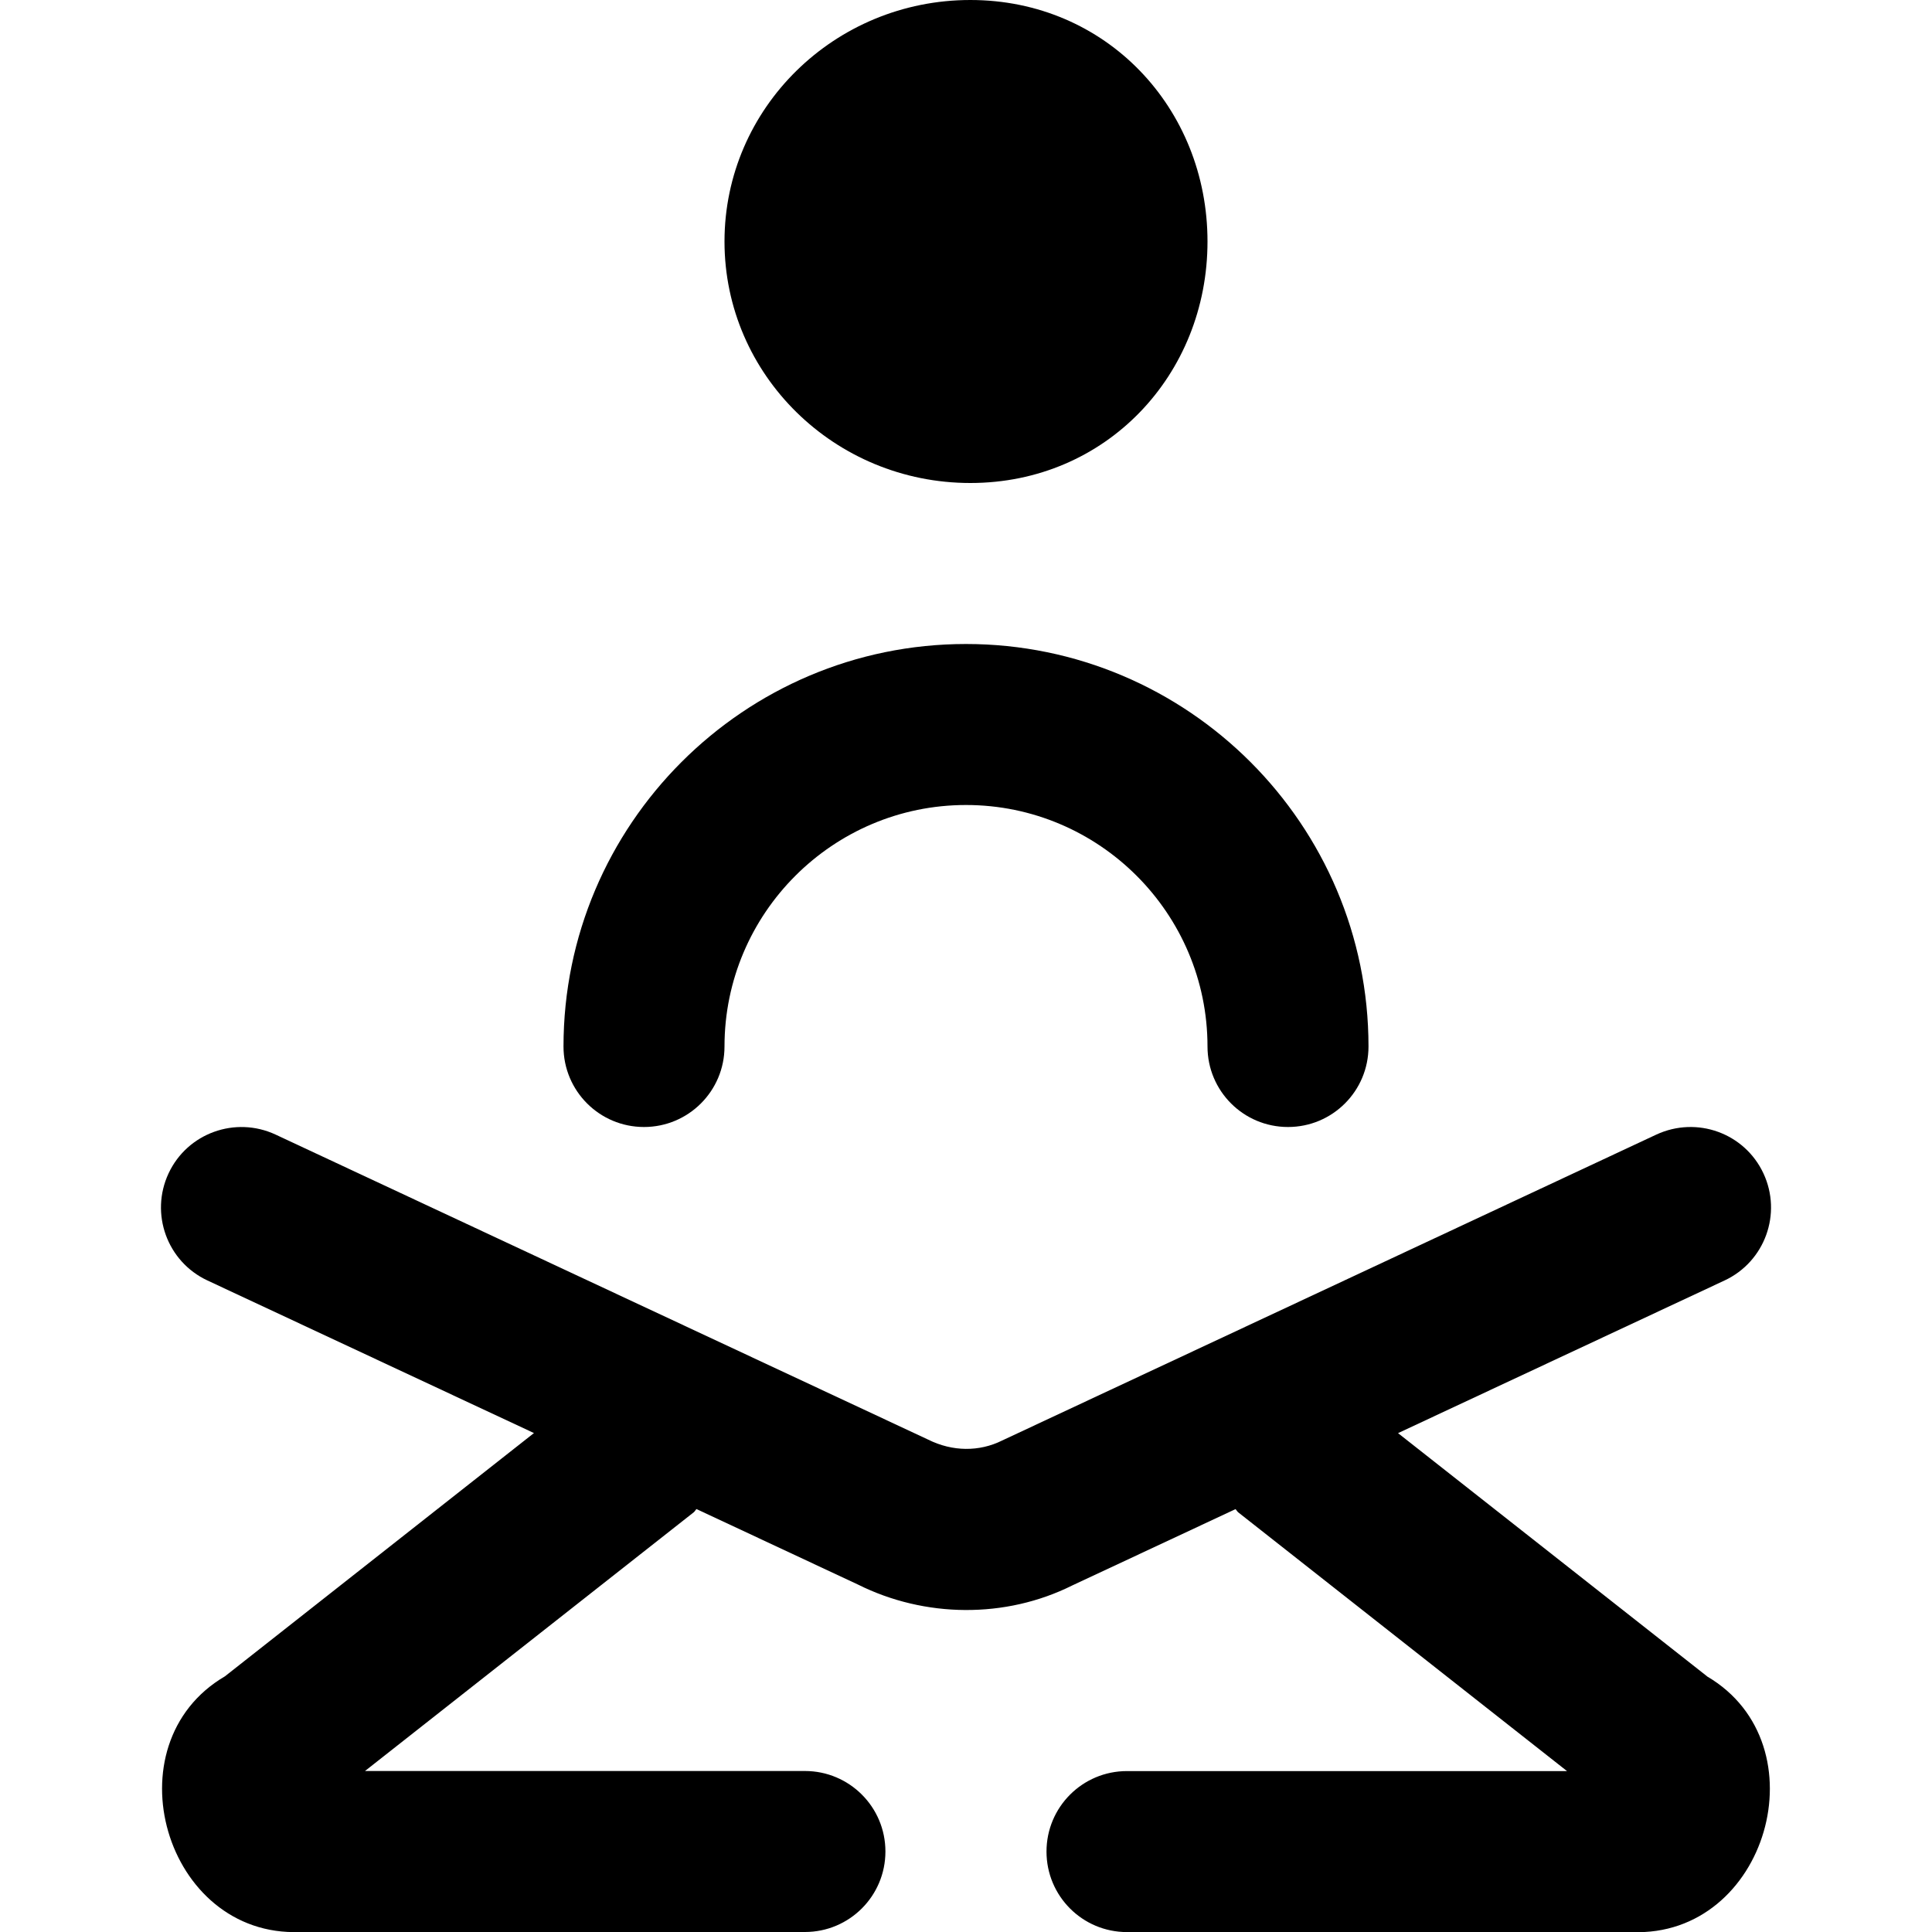
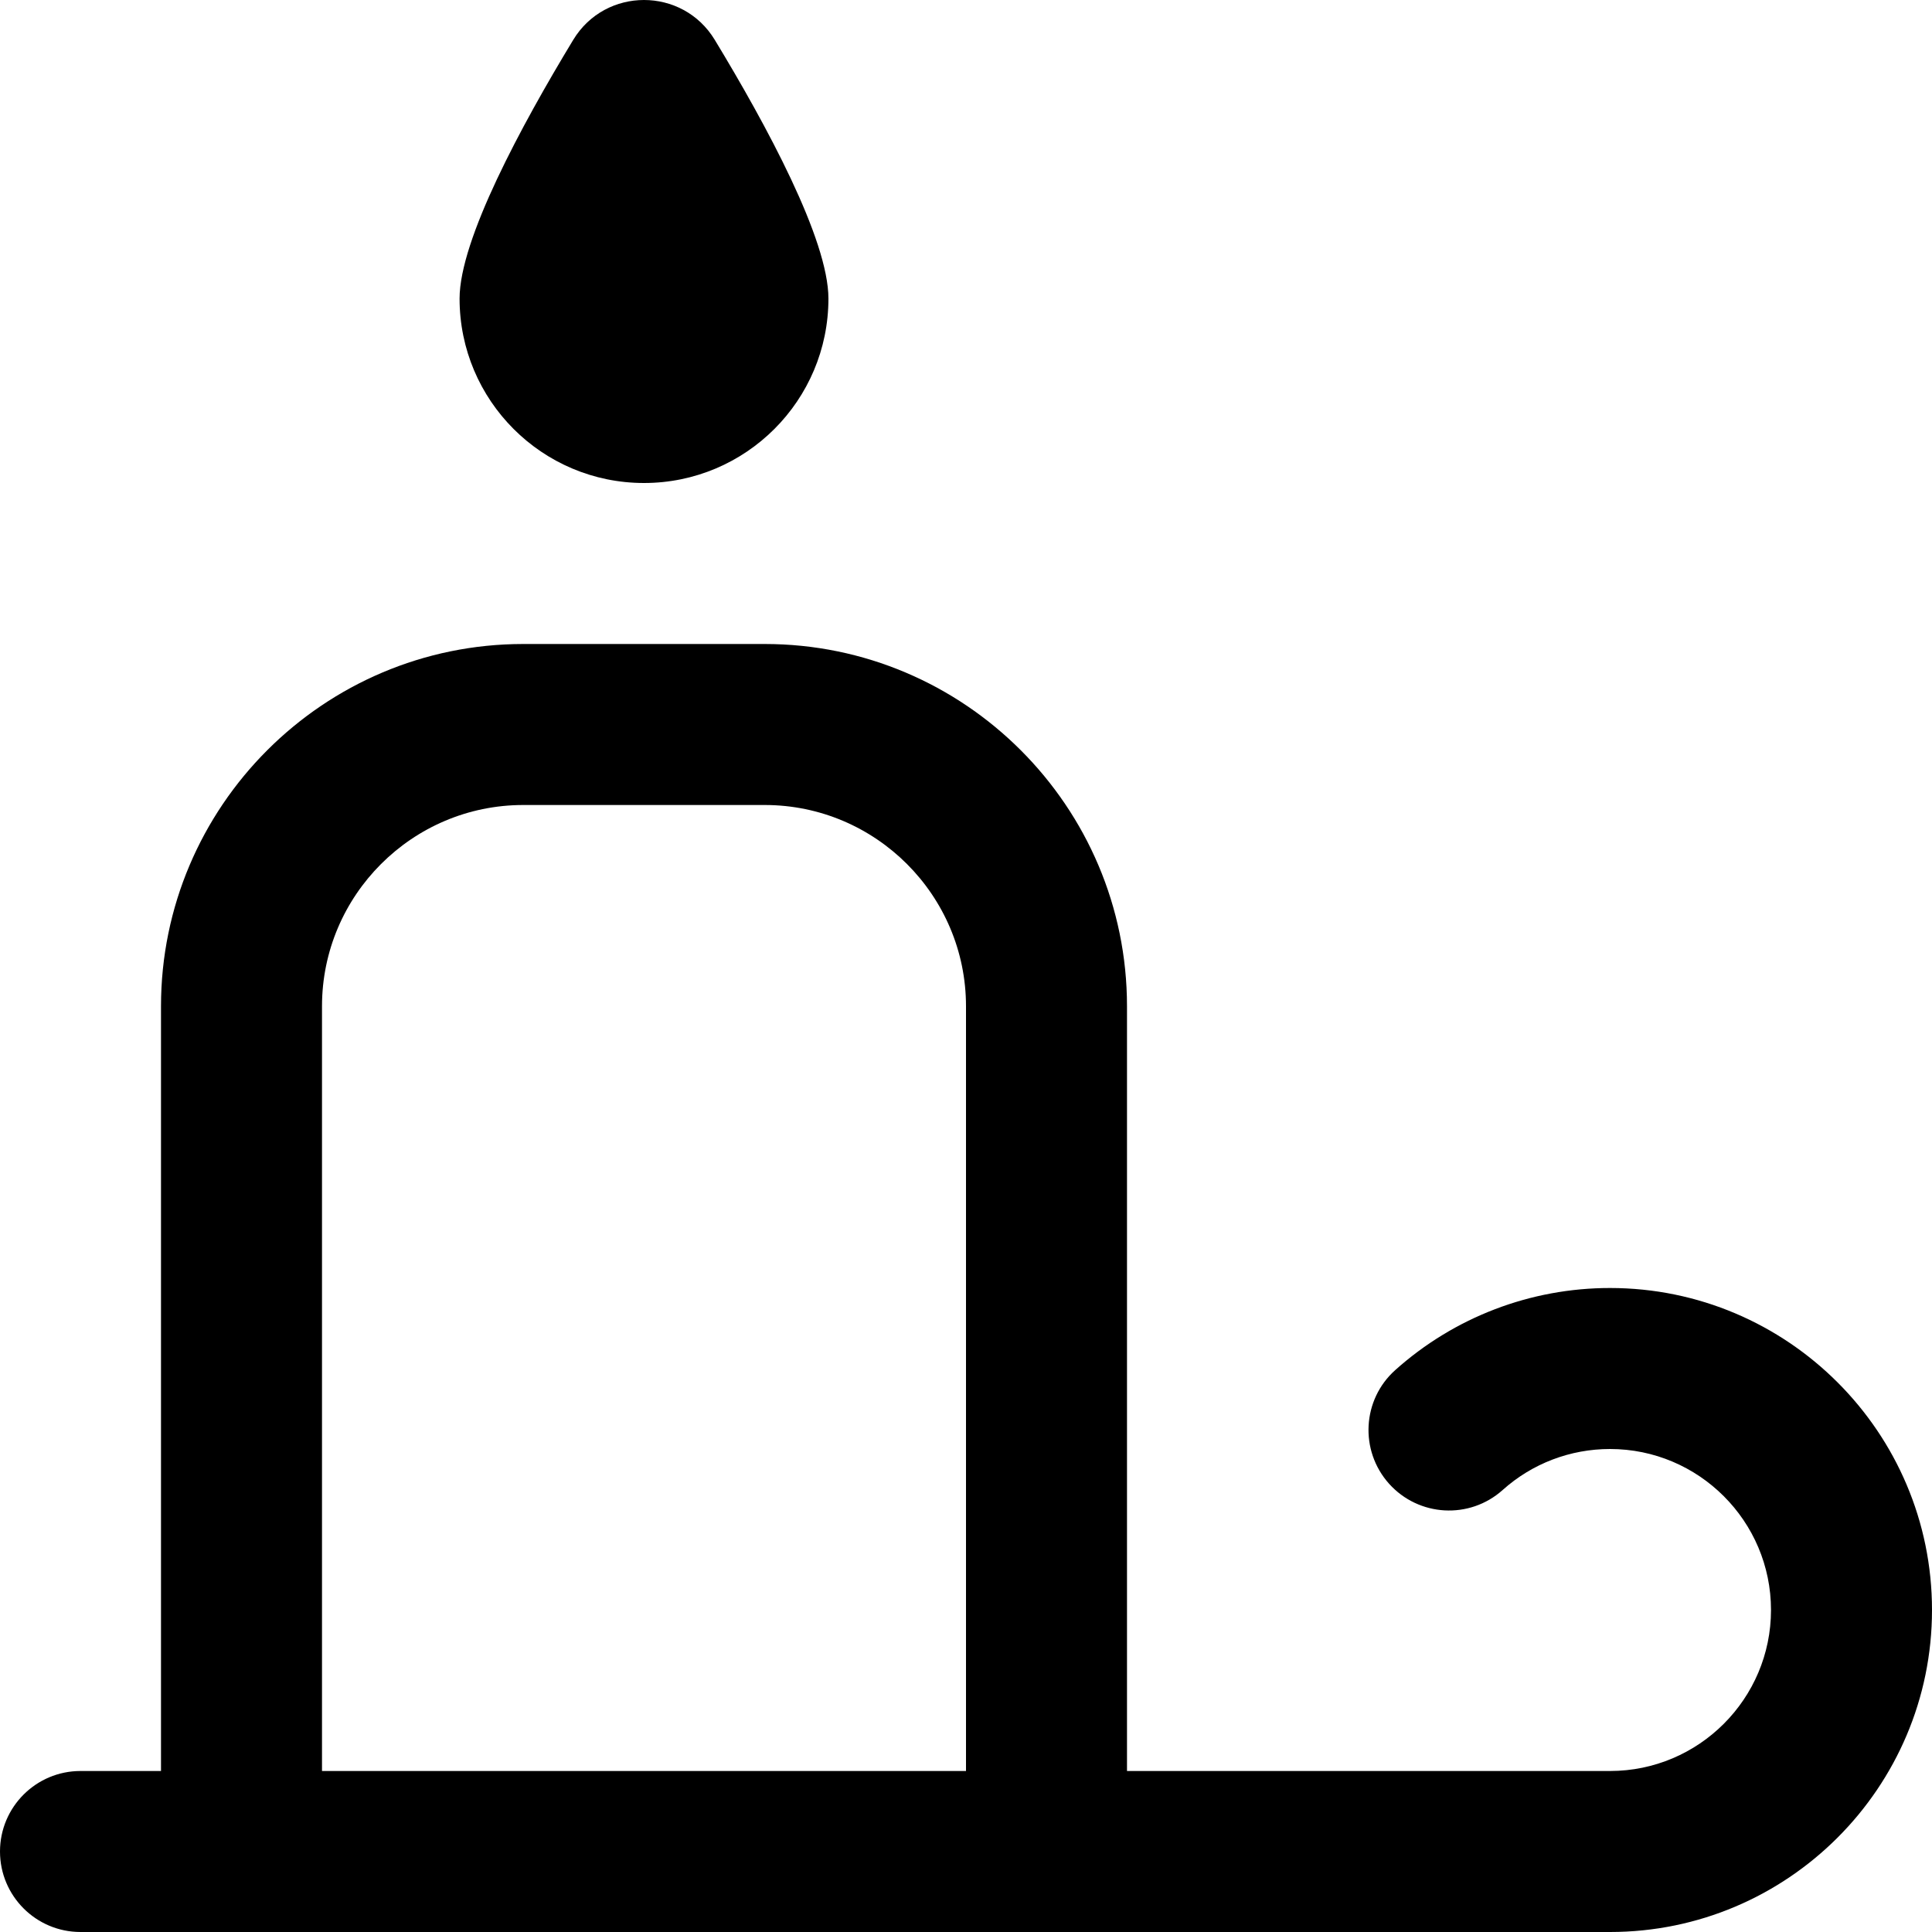
<svg xmlns="http://www.w3.org/2000/svg" viewBox="0 0 24 24">
-   <path d="m9 3c0-1.657 1.367-3 3.054-3s2.946 1.343 2.946 3-1.26 3-2.946 3-3.054-1.343-3.054-3zm12.206 17.824-3.839-3.021 4.057-1.897c.5-.234.716-.829.482-1.33-.234-.5-.826-.715-1.33-.482l-8.128 3.801c-.281.14-.615.14-.919-.012l-8.106-3.789c-.499-.232-1.095-.019-1.329.482s-.018 1.096.482 1.33l4.057 1.896-3.839 3.022c-1.441.845-.746 3.242.931 3.176h6.274c.552 0 1-.447 1-1s-.448-1-1-1h-5.465l4.084-3.214c.014-.011.021-.028.034-.04l2.006.938c.831.415 1.833.424 2.66.012l2.03-.949c.013.012.02.029.034.04l4.084 3.214h-5.466c-.553 0-1 .447-1 1s.447 1 1 1h6.274c1.678.066 2.371-2.331.932-3.176zm-13.206-6.824c.552 0 1-.447 1-1 0-1.654 1.346-3 3-3s3 1.346 3 3c0 .553.447 1 1 1s1-.447 1-1c0-2.757-2.243-5-5-5s-5 2.243-5 5c0 .553.448 1 1 1z" />
+   <path d="m20,16c-.986,0-1.933.362-2.667,1.019-.412.368-.446,1-.078,1.412.369.411,1,.447,1.412.078.367-.329.84-.509,1.333-.509,1.103,0,2,.897,2,2s-.897,2-2,2h-6v-9.5c0-2.481-2.019-4.5-4.5-4.5h-3c-2.481,0-4.5,2.019-4.5,4.5v9.5h-1c-.552,0-1,.448-1,1s.448,1,1,1h19c2.206,0,4-1.794,4-4s-1.794-4-4-4Zm-16-3.5c0-1.378,1.122-2.5,2.5-2.5h3c1.378,0,2.5,1.122,2.5,2.5v9.5H4v-9.5Zm1.709-8.791c0-.731.766-2.148,1.412-3.214.4-.66,1.358-.66,1.758,0,.646,1.065,1.412,2.482,1.412,3.214,0,1.265-1.026,2.291-2.291,2.291s-2.291-1.026-2.291-2.291Z" />
</svg>
